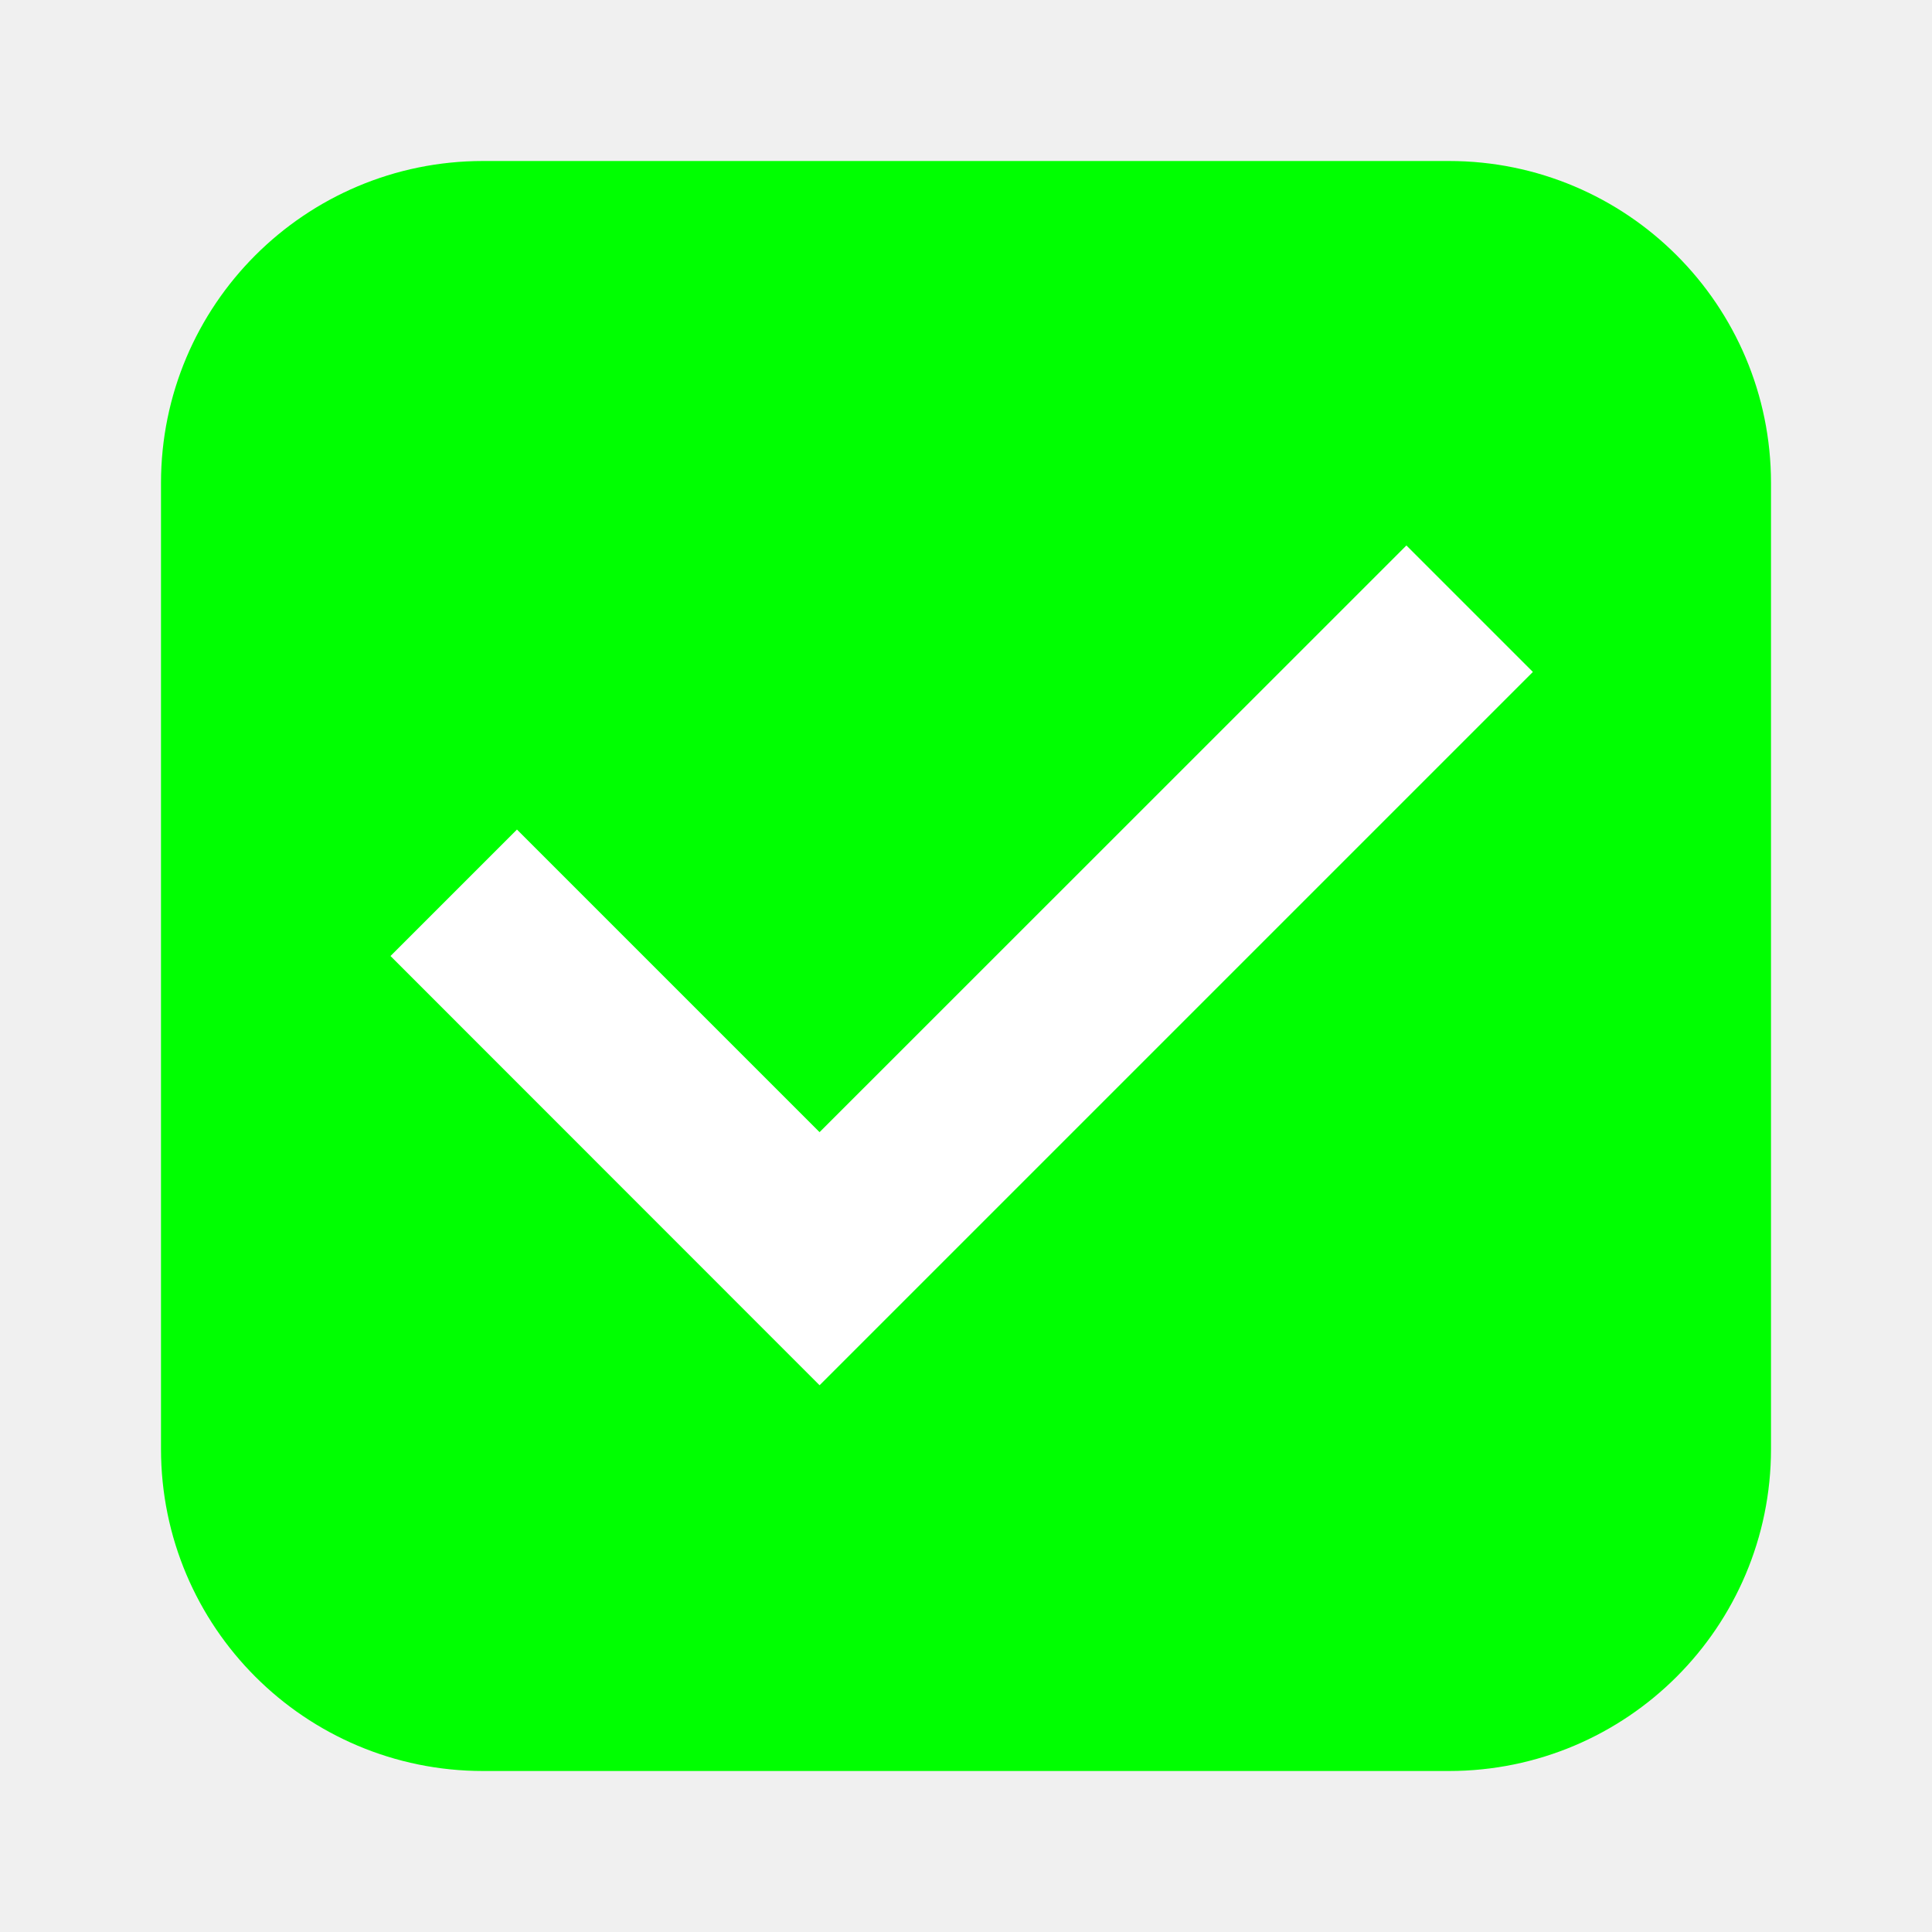
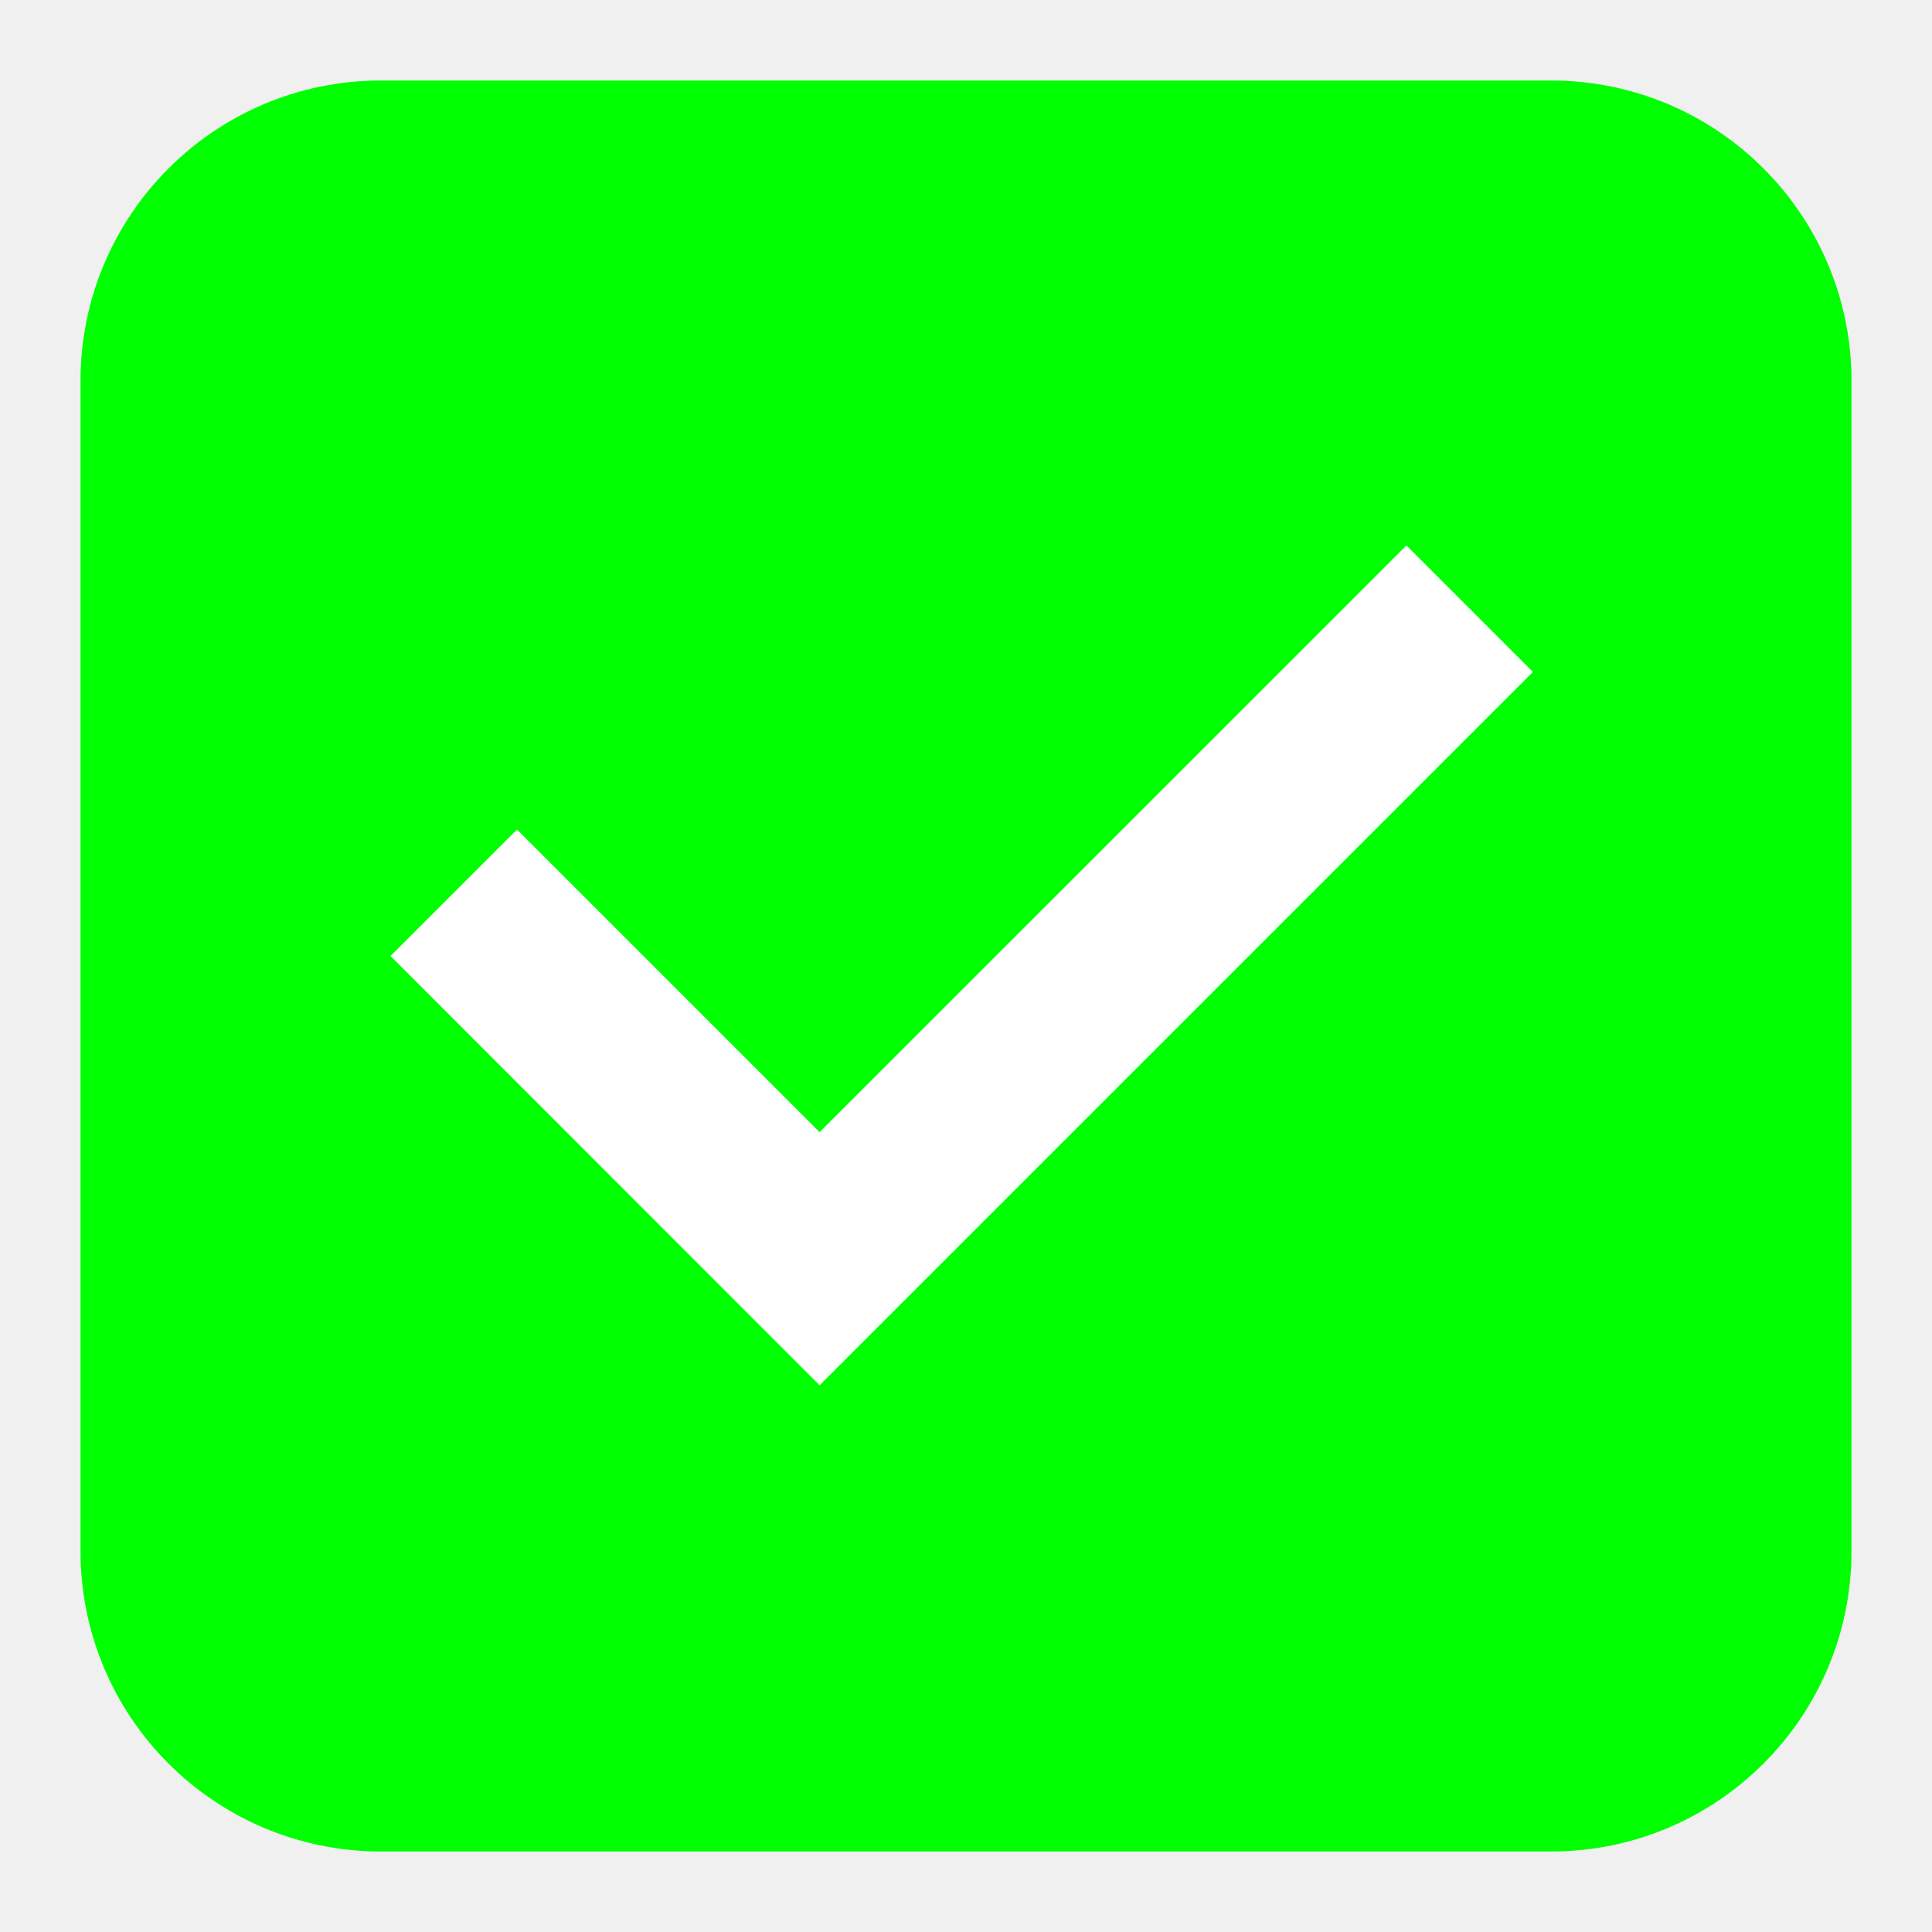
<svg xmlns="http://www.w3.org/2000/svg" width="24" height="24" version="1.1" id="svg745">
  <defs id="defs749" />
-   <rect rx="3" y="3" x="3" height="18" width="18" style="color:#000;display:inline;overflow:visible;visibility:visible;fill:#00ff01;fill-opacity:1;stroke:#00ff01;stroke-width:2;stroke-linecap:butt;stroke-linejoin:round;stroke-miterlimit:4;stroke-dasharray:none;stroke-dashoffset:0;stroke-opacity:1;marker:none;enable-background:accumulate" ry="3" id="rect741" />
+   <rect style="display:inline;fill:#00ff01;fill-rule:evenodd;stroke:#00ff01;stroke-width:1;stroke-linejoin:round;fill-opacity:1" id="rect481" width="21" height="21" x="1.5" y="1.5" ry="3.231" />
  <path style="display:inline;fill:#ffffff;fill-rule:evenodd;stroke-width:0.5;stroke-linecap:square" d="m 17.471,6.776 1.571,1.571 -8.861,8.861 -5.33,-5.332 1.571,-1.571 3.759,3.759 z" id="path897" />
</svg>
